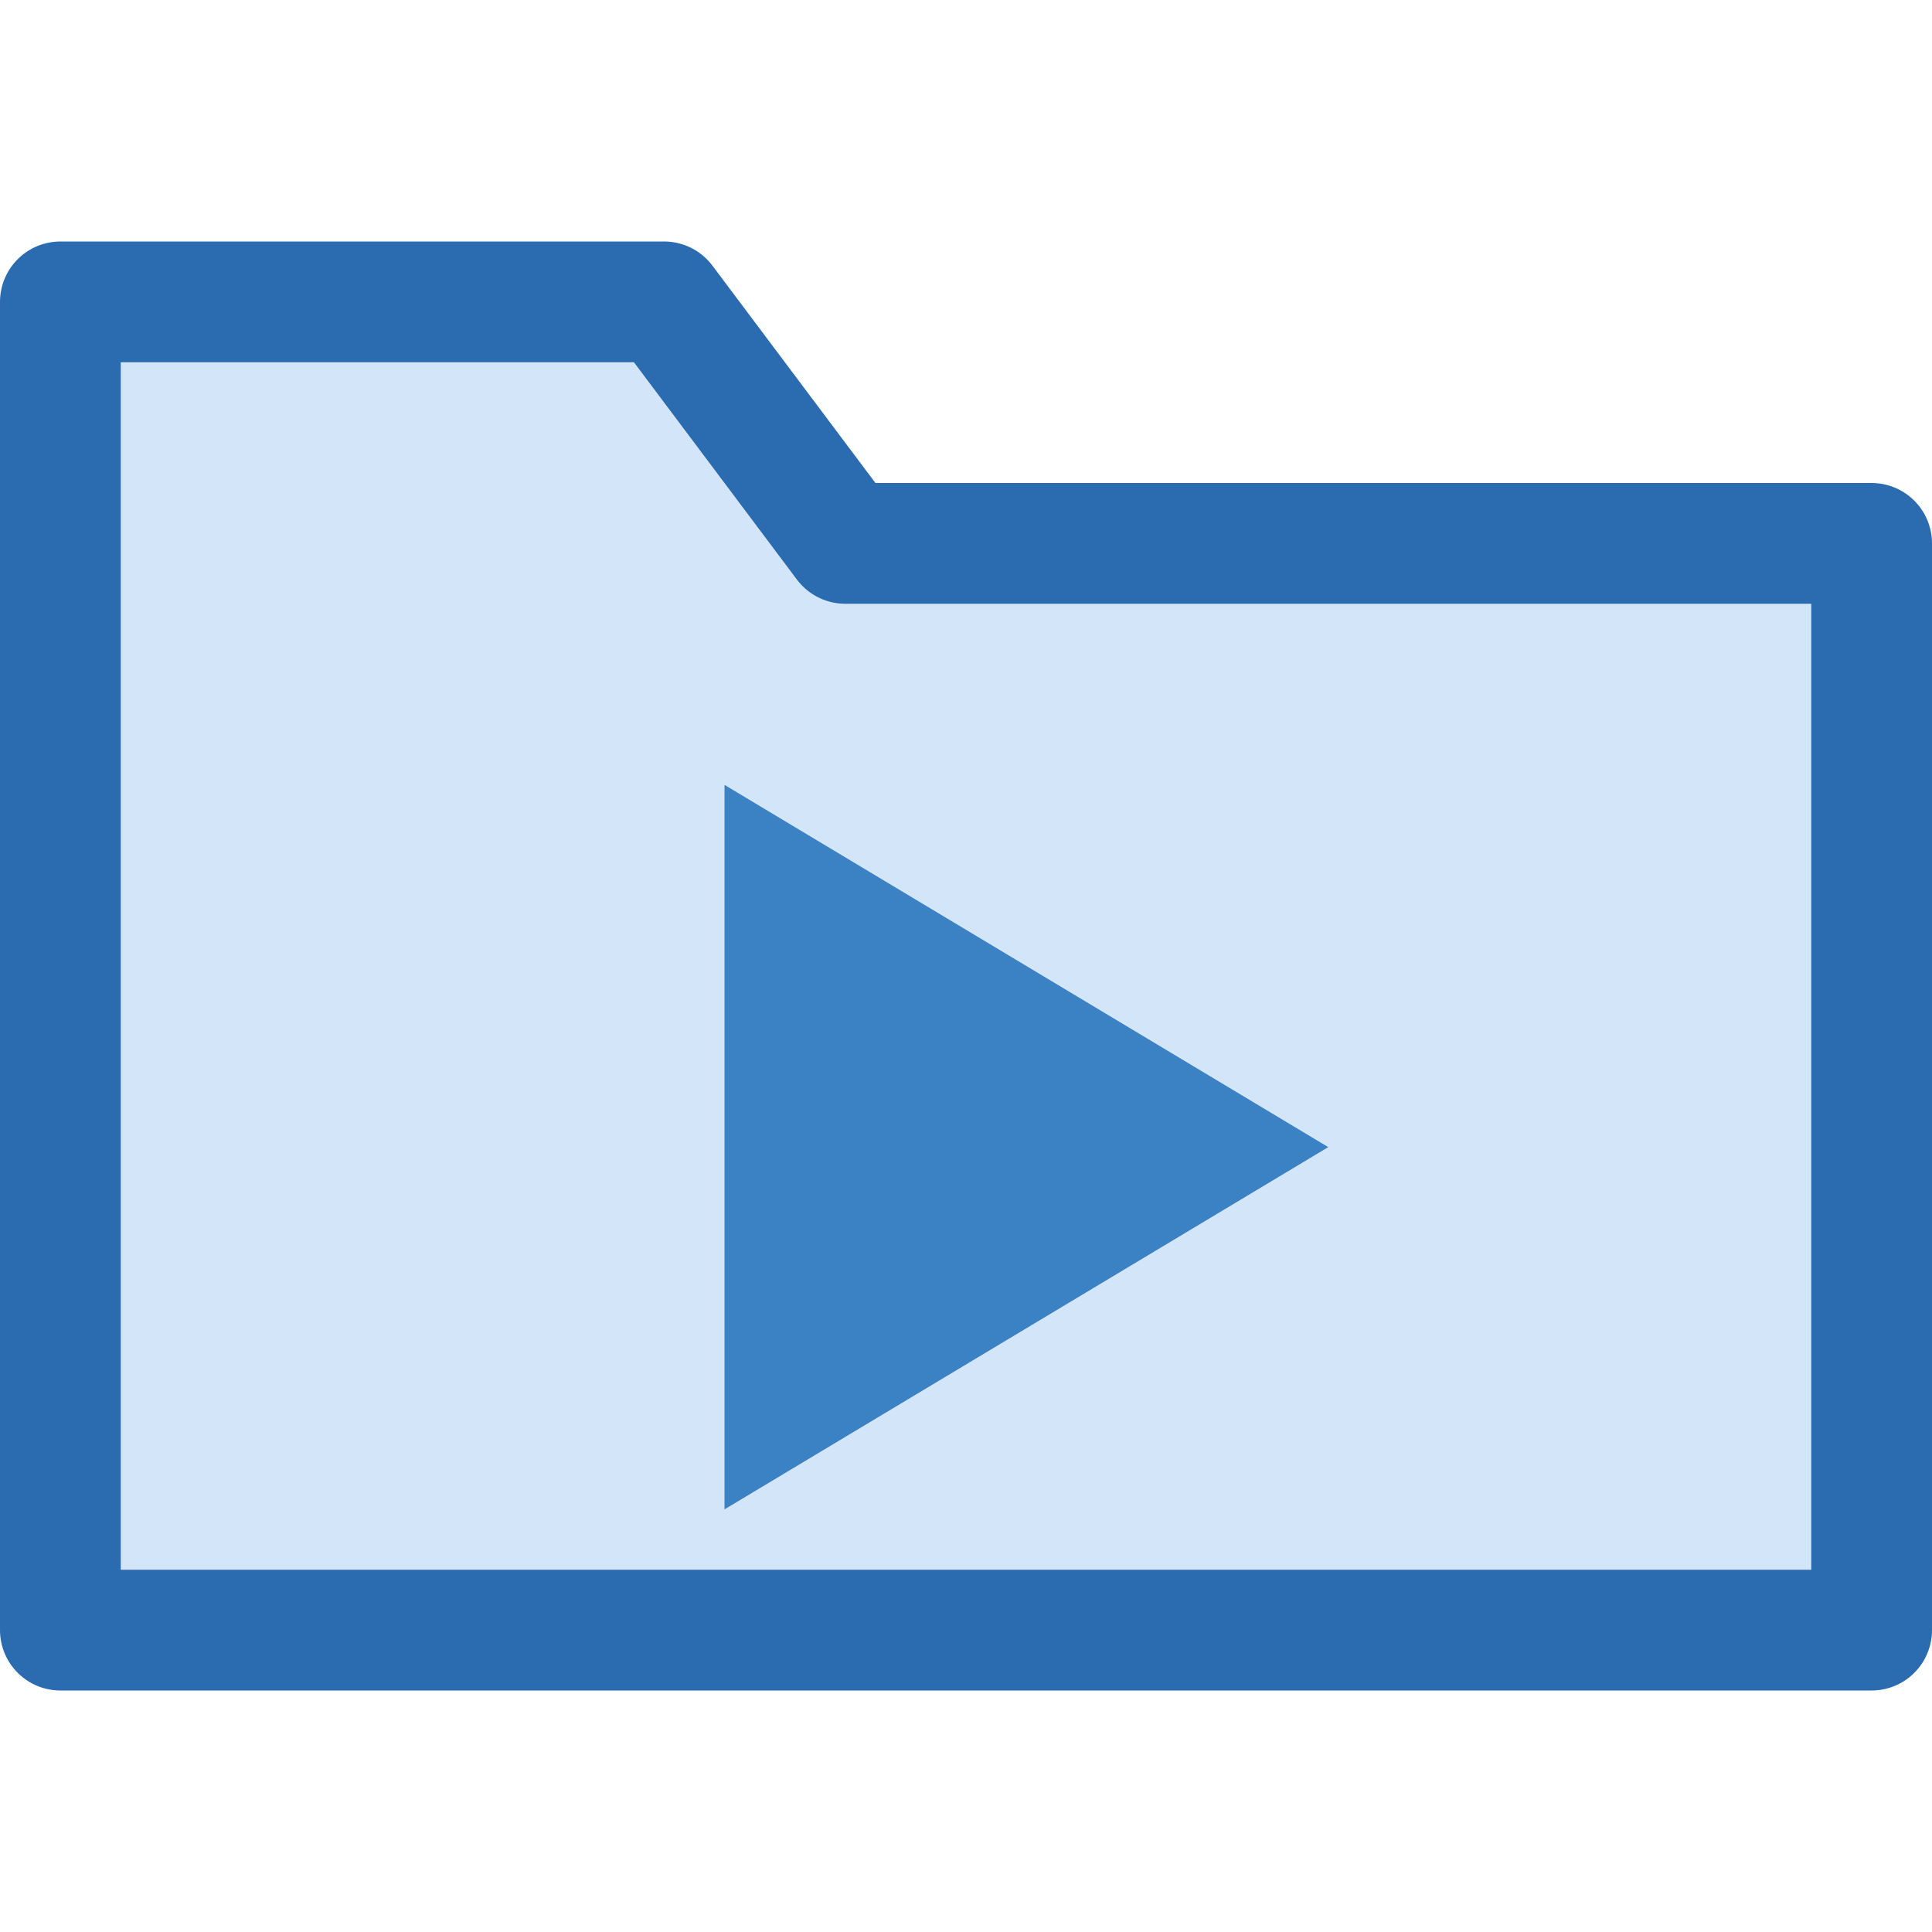
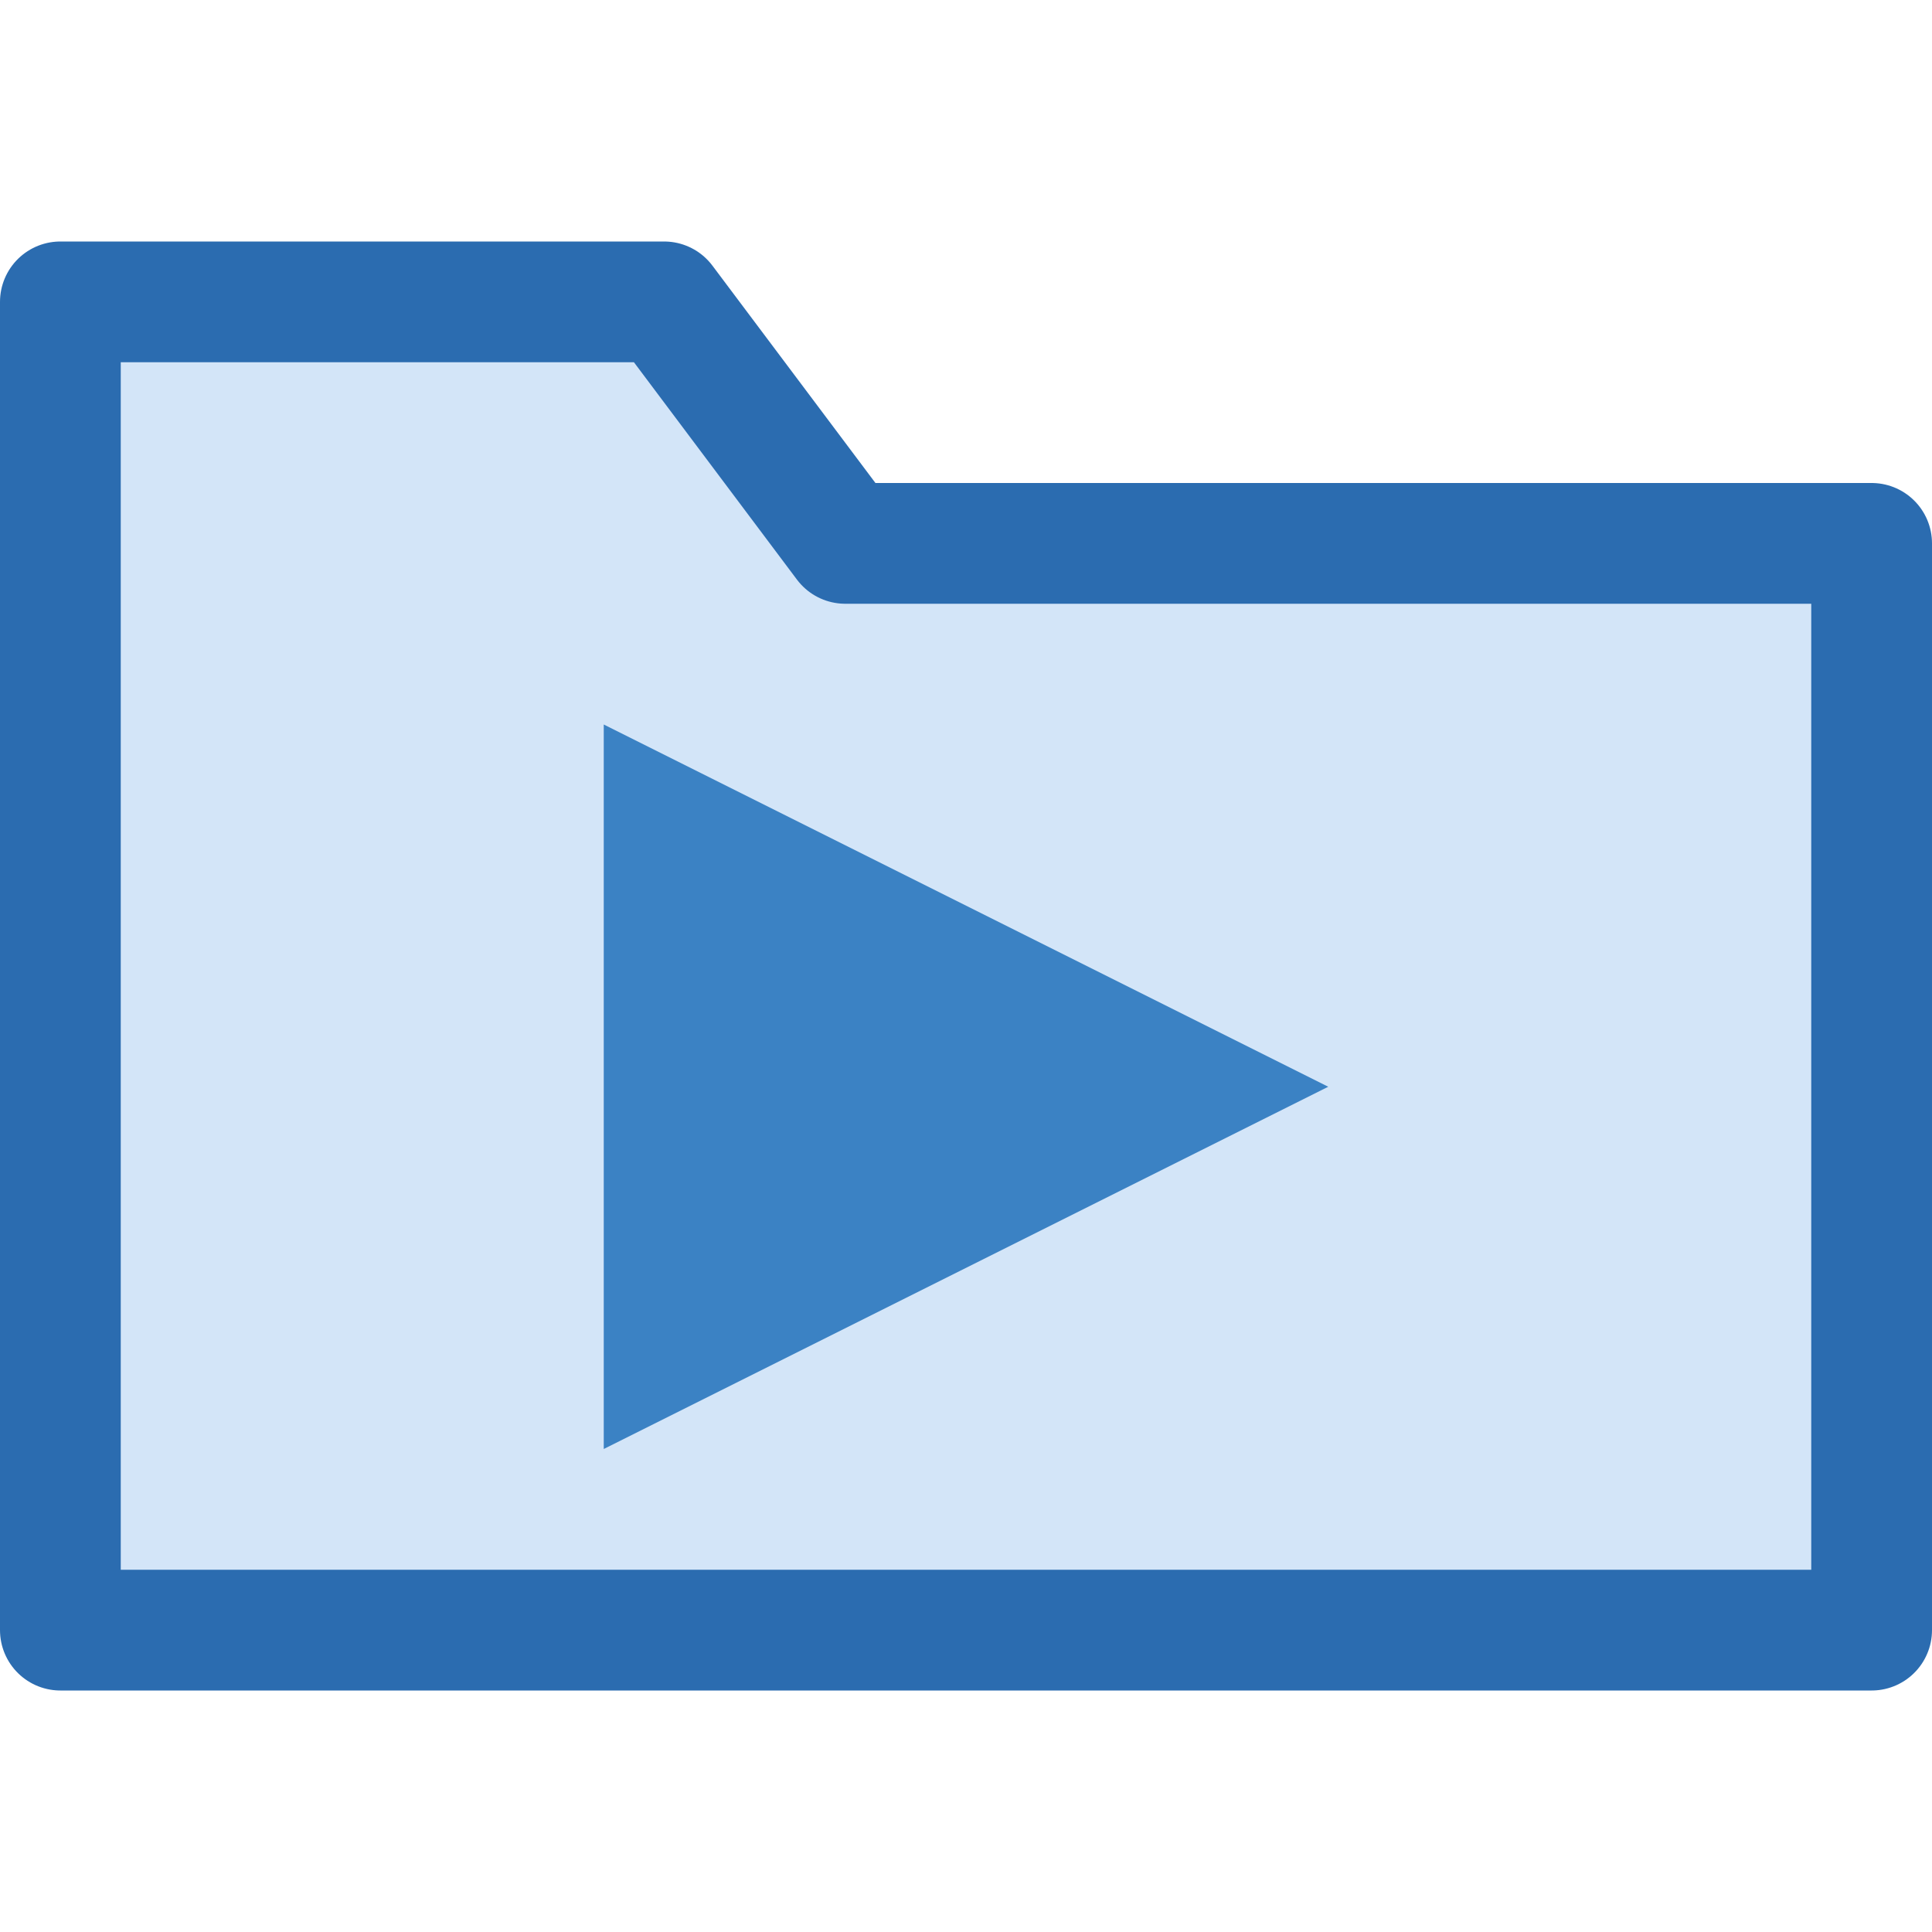
<svg xmlns="http://www.w3.org/2000/svg" width="16" height="16" viewBox="0 0 16 16">
  <path d="M0.5 13.5v-11h5l1.5 2h8.5v9z" fill="#D3E5F8" stroke="#2B6CB0" stroke-linejoin="round" />
-   <path d="M6 6.5l5 3-5 3z" fill="#3B82C4" />
+   <path d="M5 6l6 3-6 3z" fill="#3B82C4" />
</svg>
